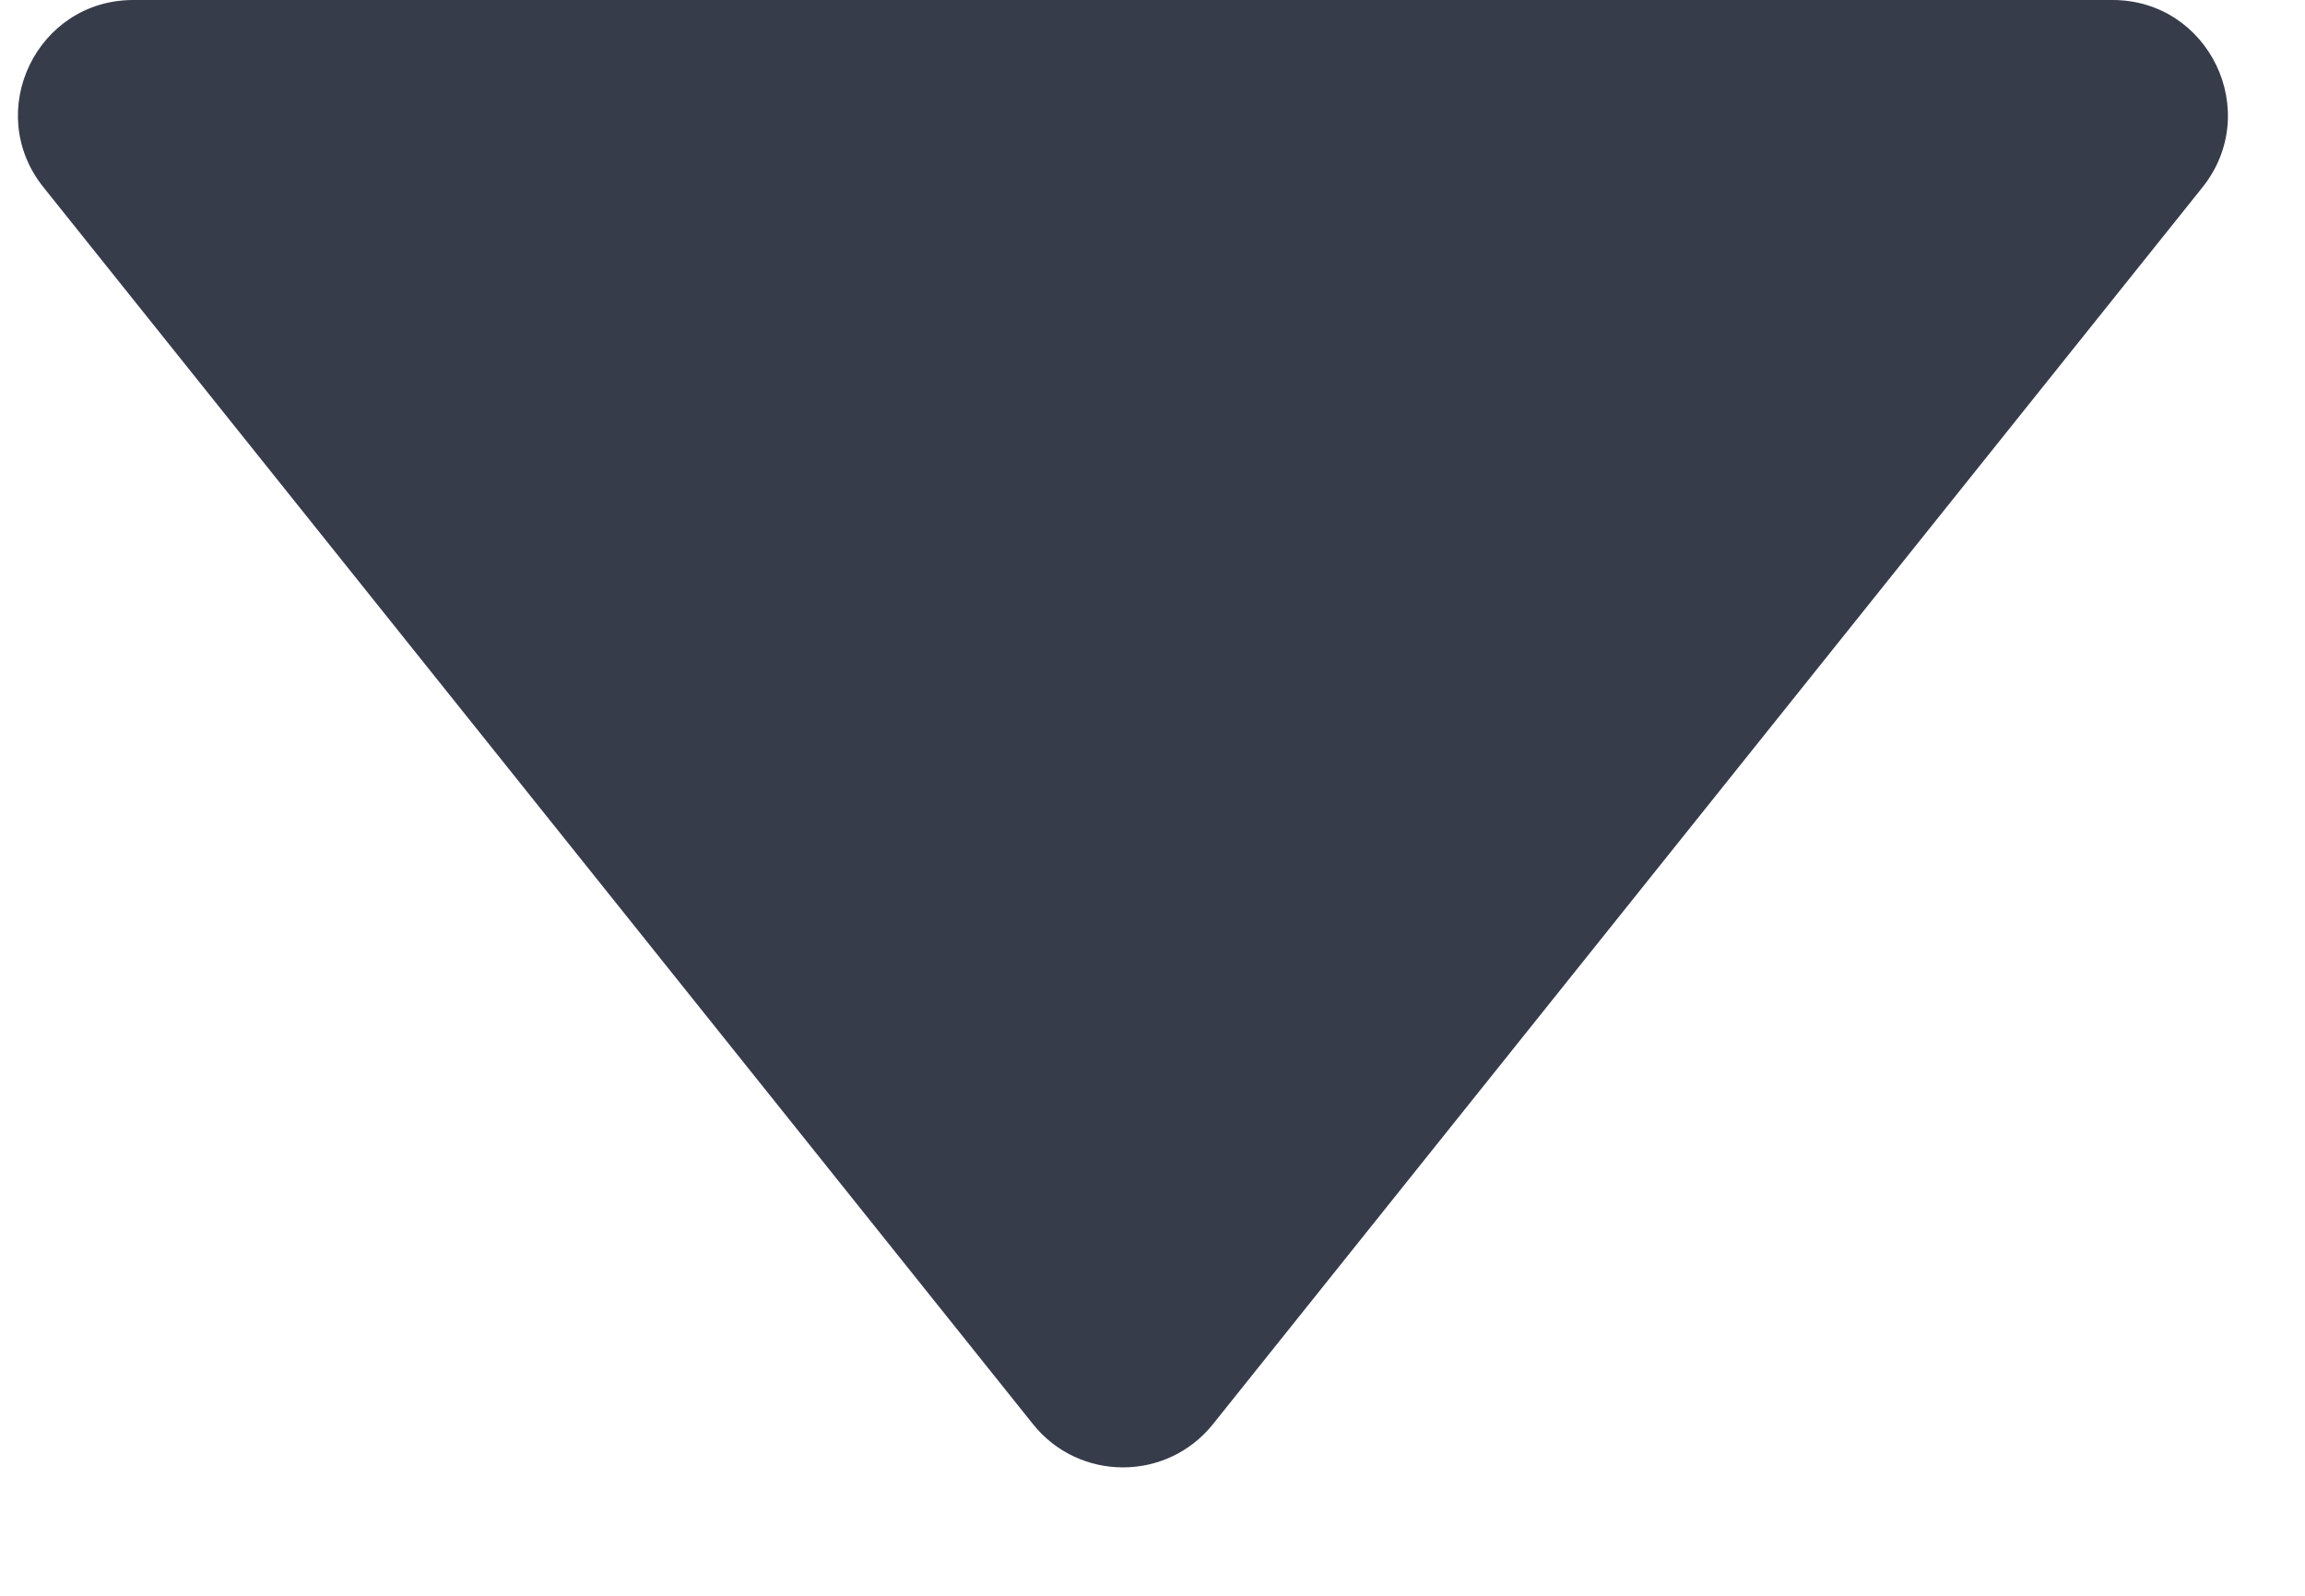
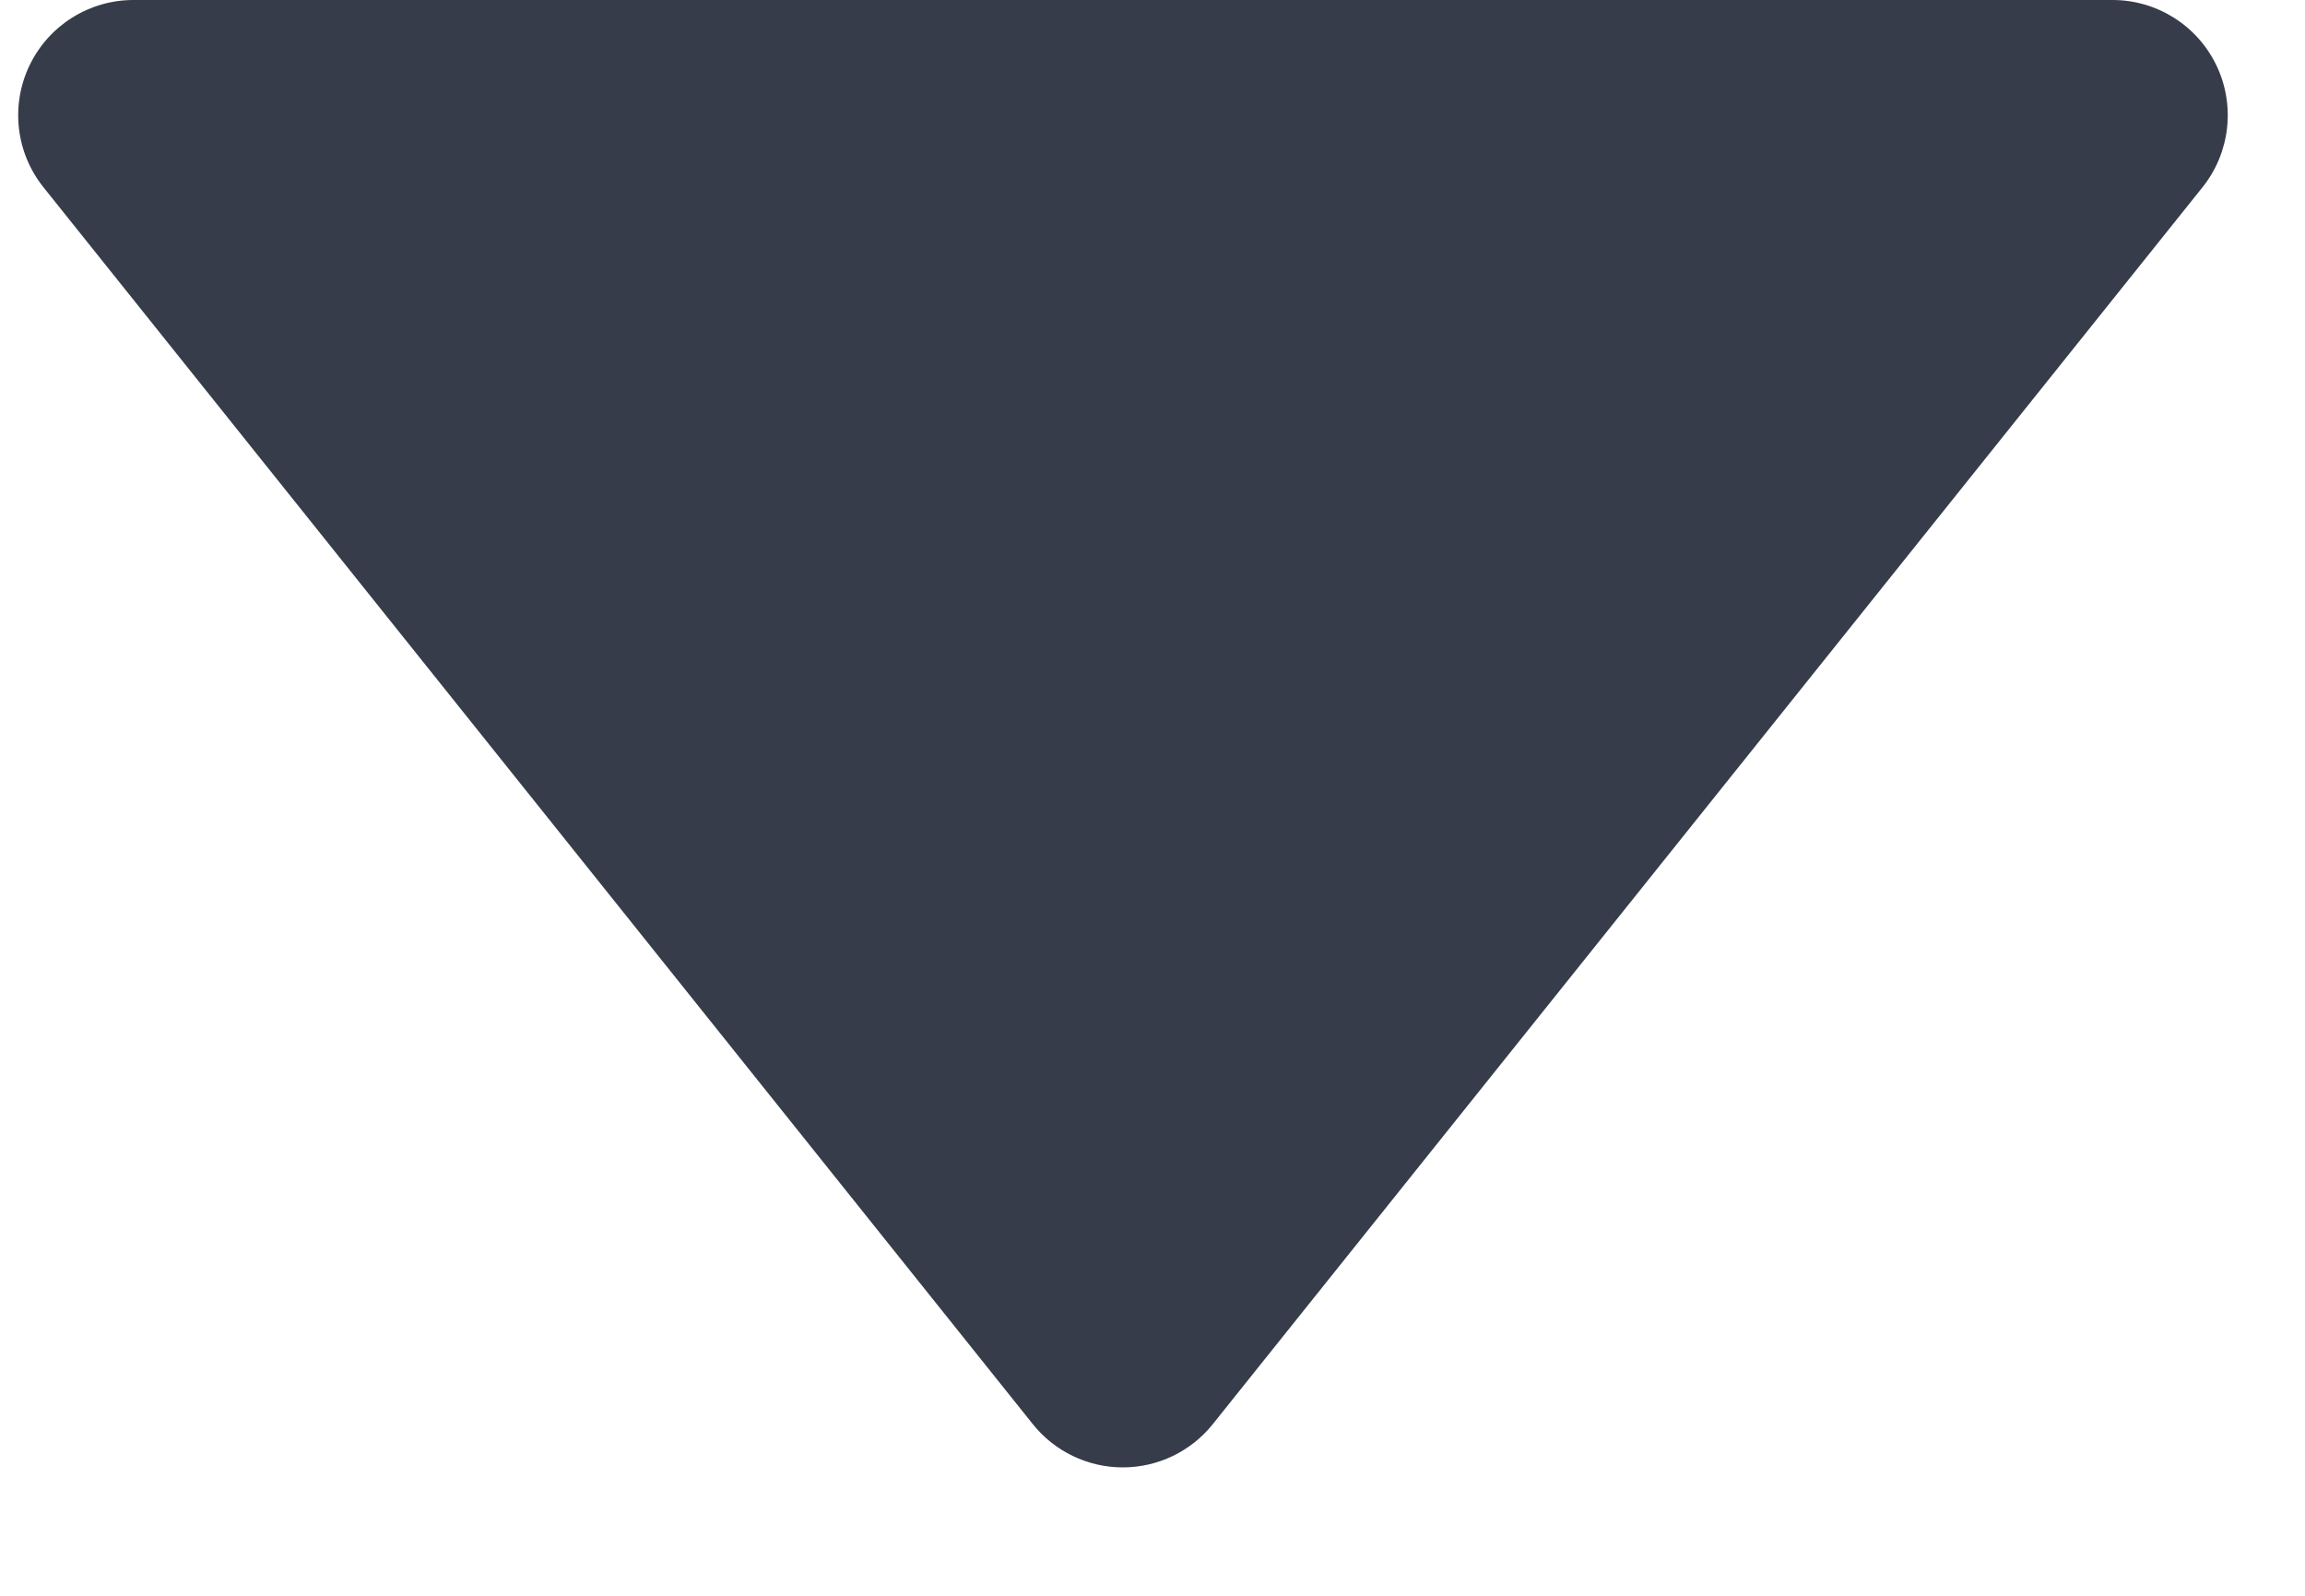
- <svg xmlns="http://www.w3.org/2000/svg" width="13" height="9" viewBox="0 0 13 9" fill="none">
-   <path fill-rule="evenodd" clip-rule="evenodd" d="M11.914 0C12.459 0 12.762 0.63 12.422 1.056L6.841 8.032C6.581 8.357 6.086 8.357 5.826 8.032L0.245 1.056C-0.096 0.63 0.207 0 0.752 0L11.914 0Z" fill="#373C4A" />
+ <svg xmlns="http://www.w3.org/2000/svg" width="13" height="9" fill="none">
+   <path fill-rule="evenodd" clip-rule="evenodd" d="M11.914 0a.65.65 0 0 1 .508 1.056L6.84 8.032a.65.65 0 0 1-1.015 0L.245 1.056A.65.65 0 0 1 .752 0h11.162Z" fill="#373C4A" />
</svg>
